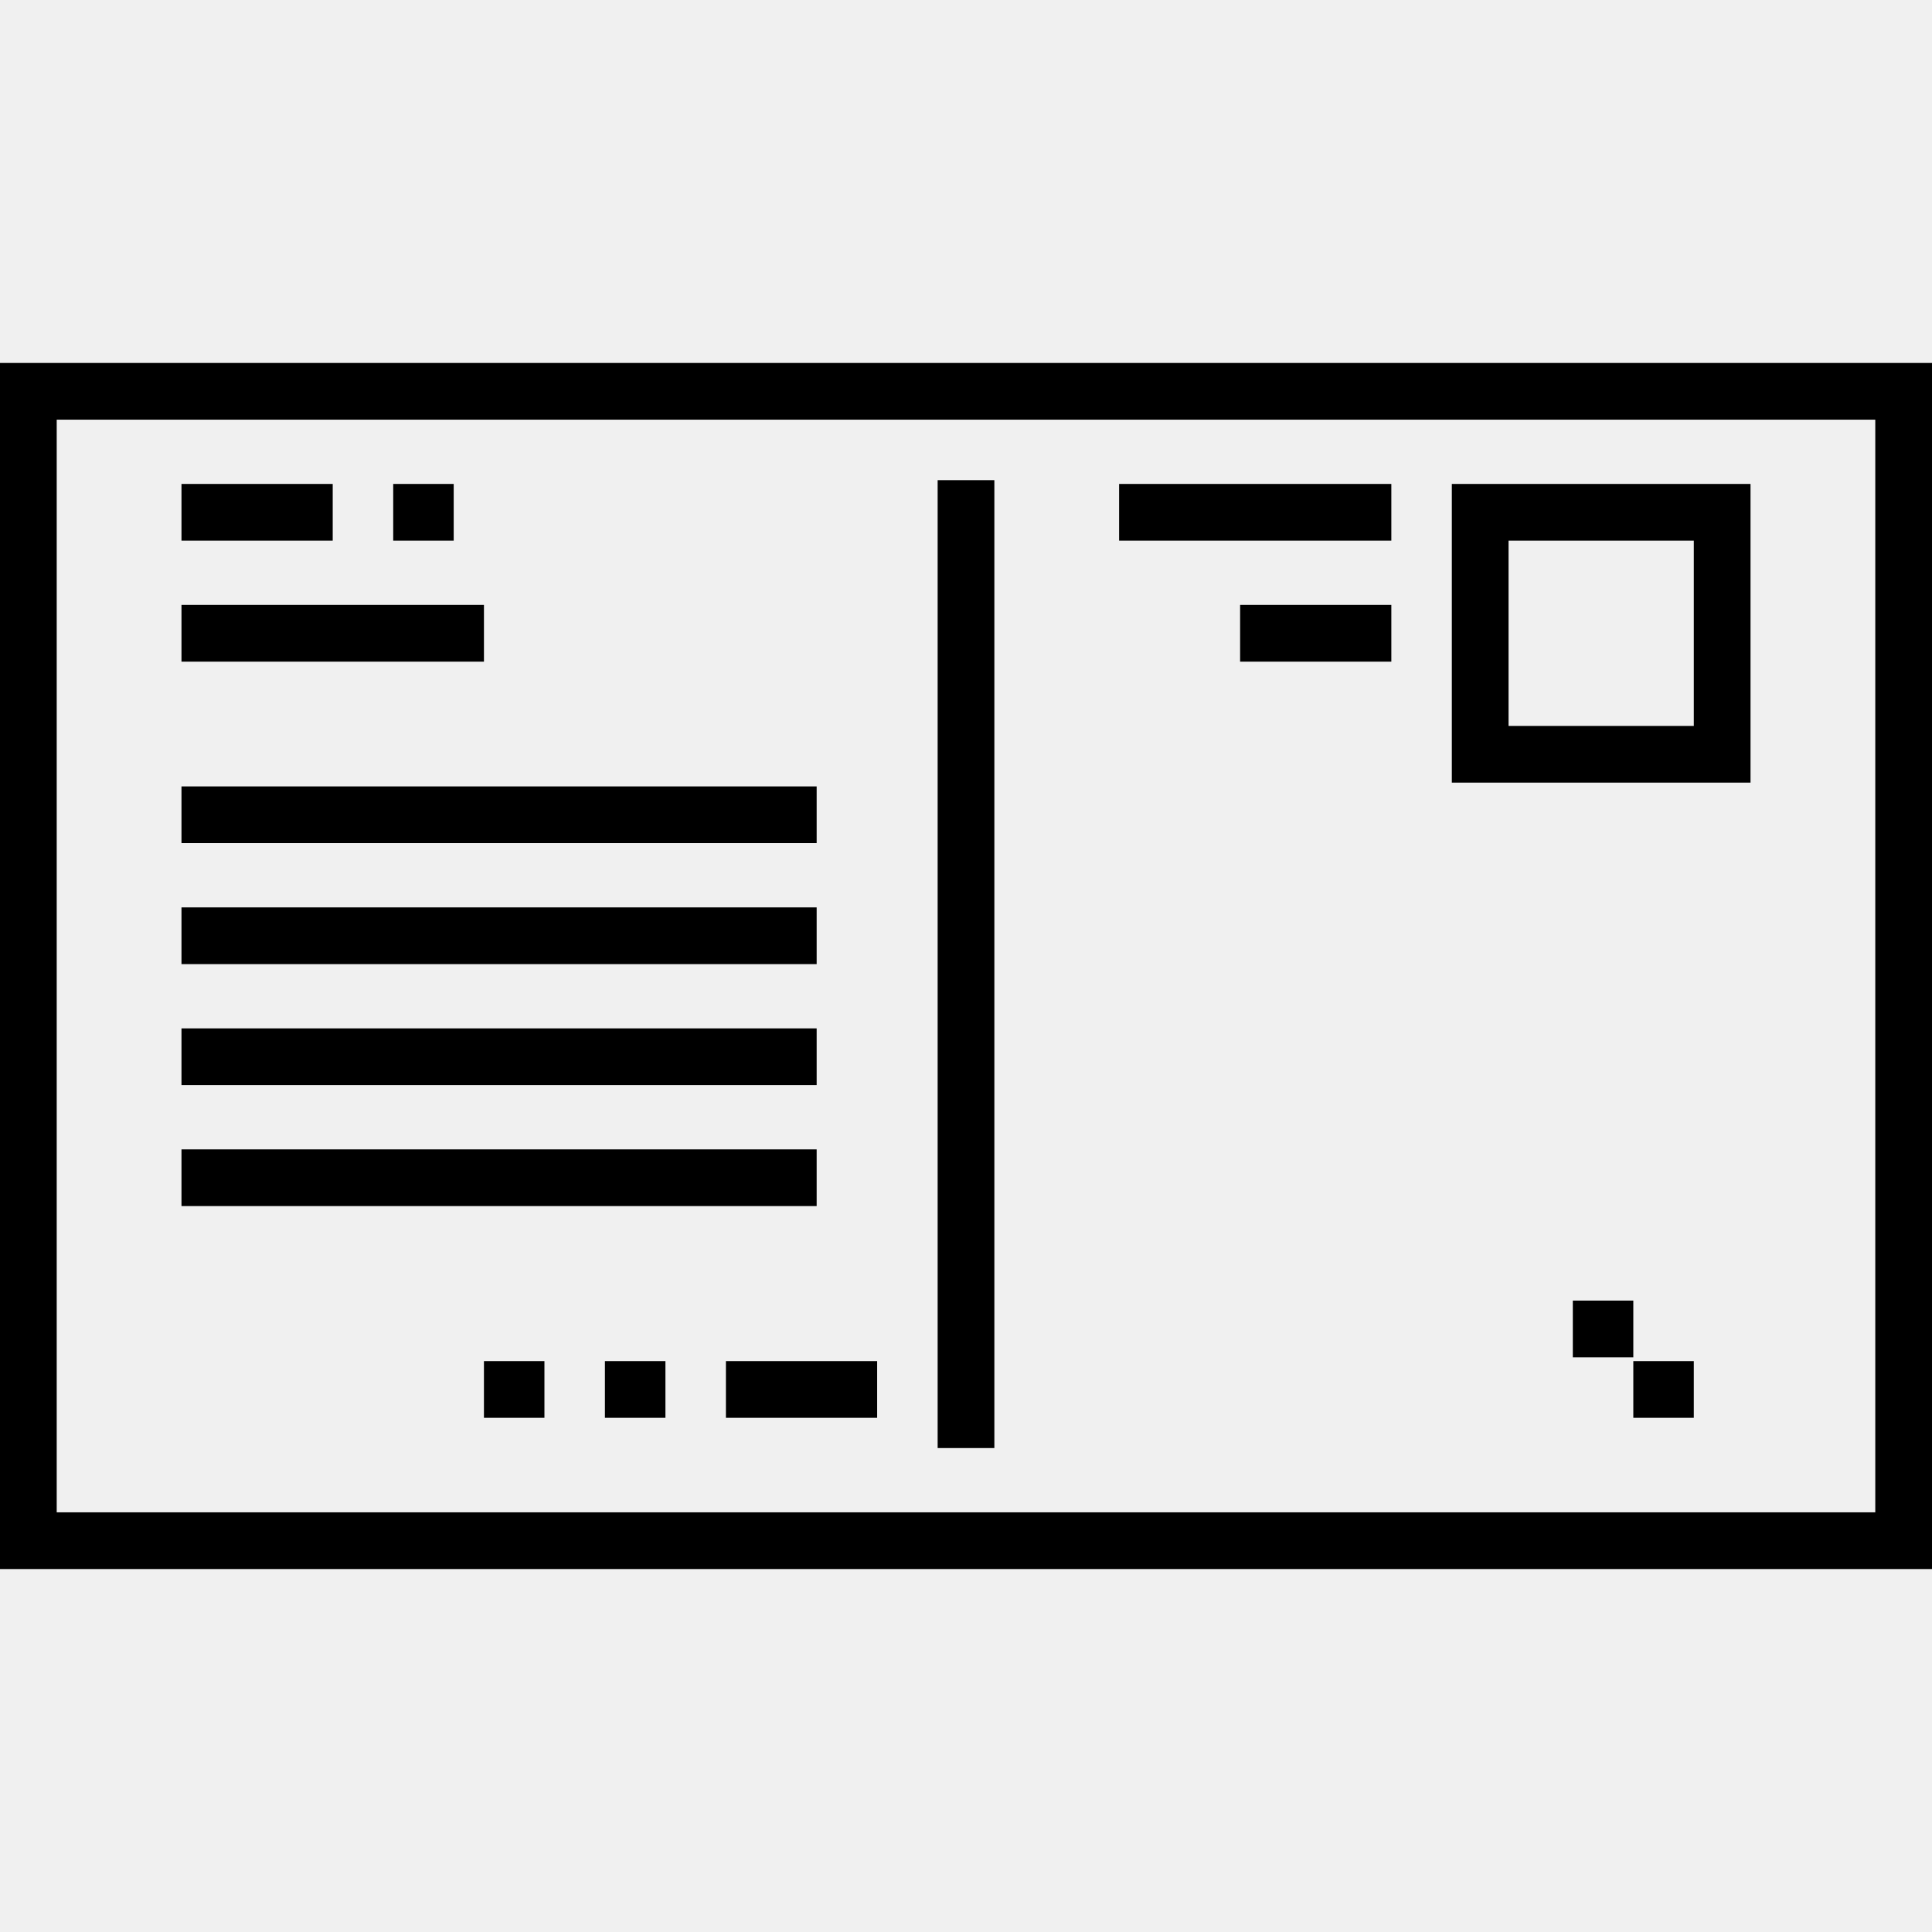
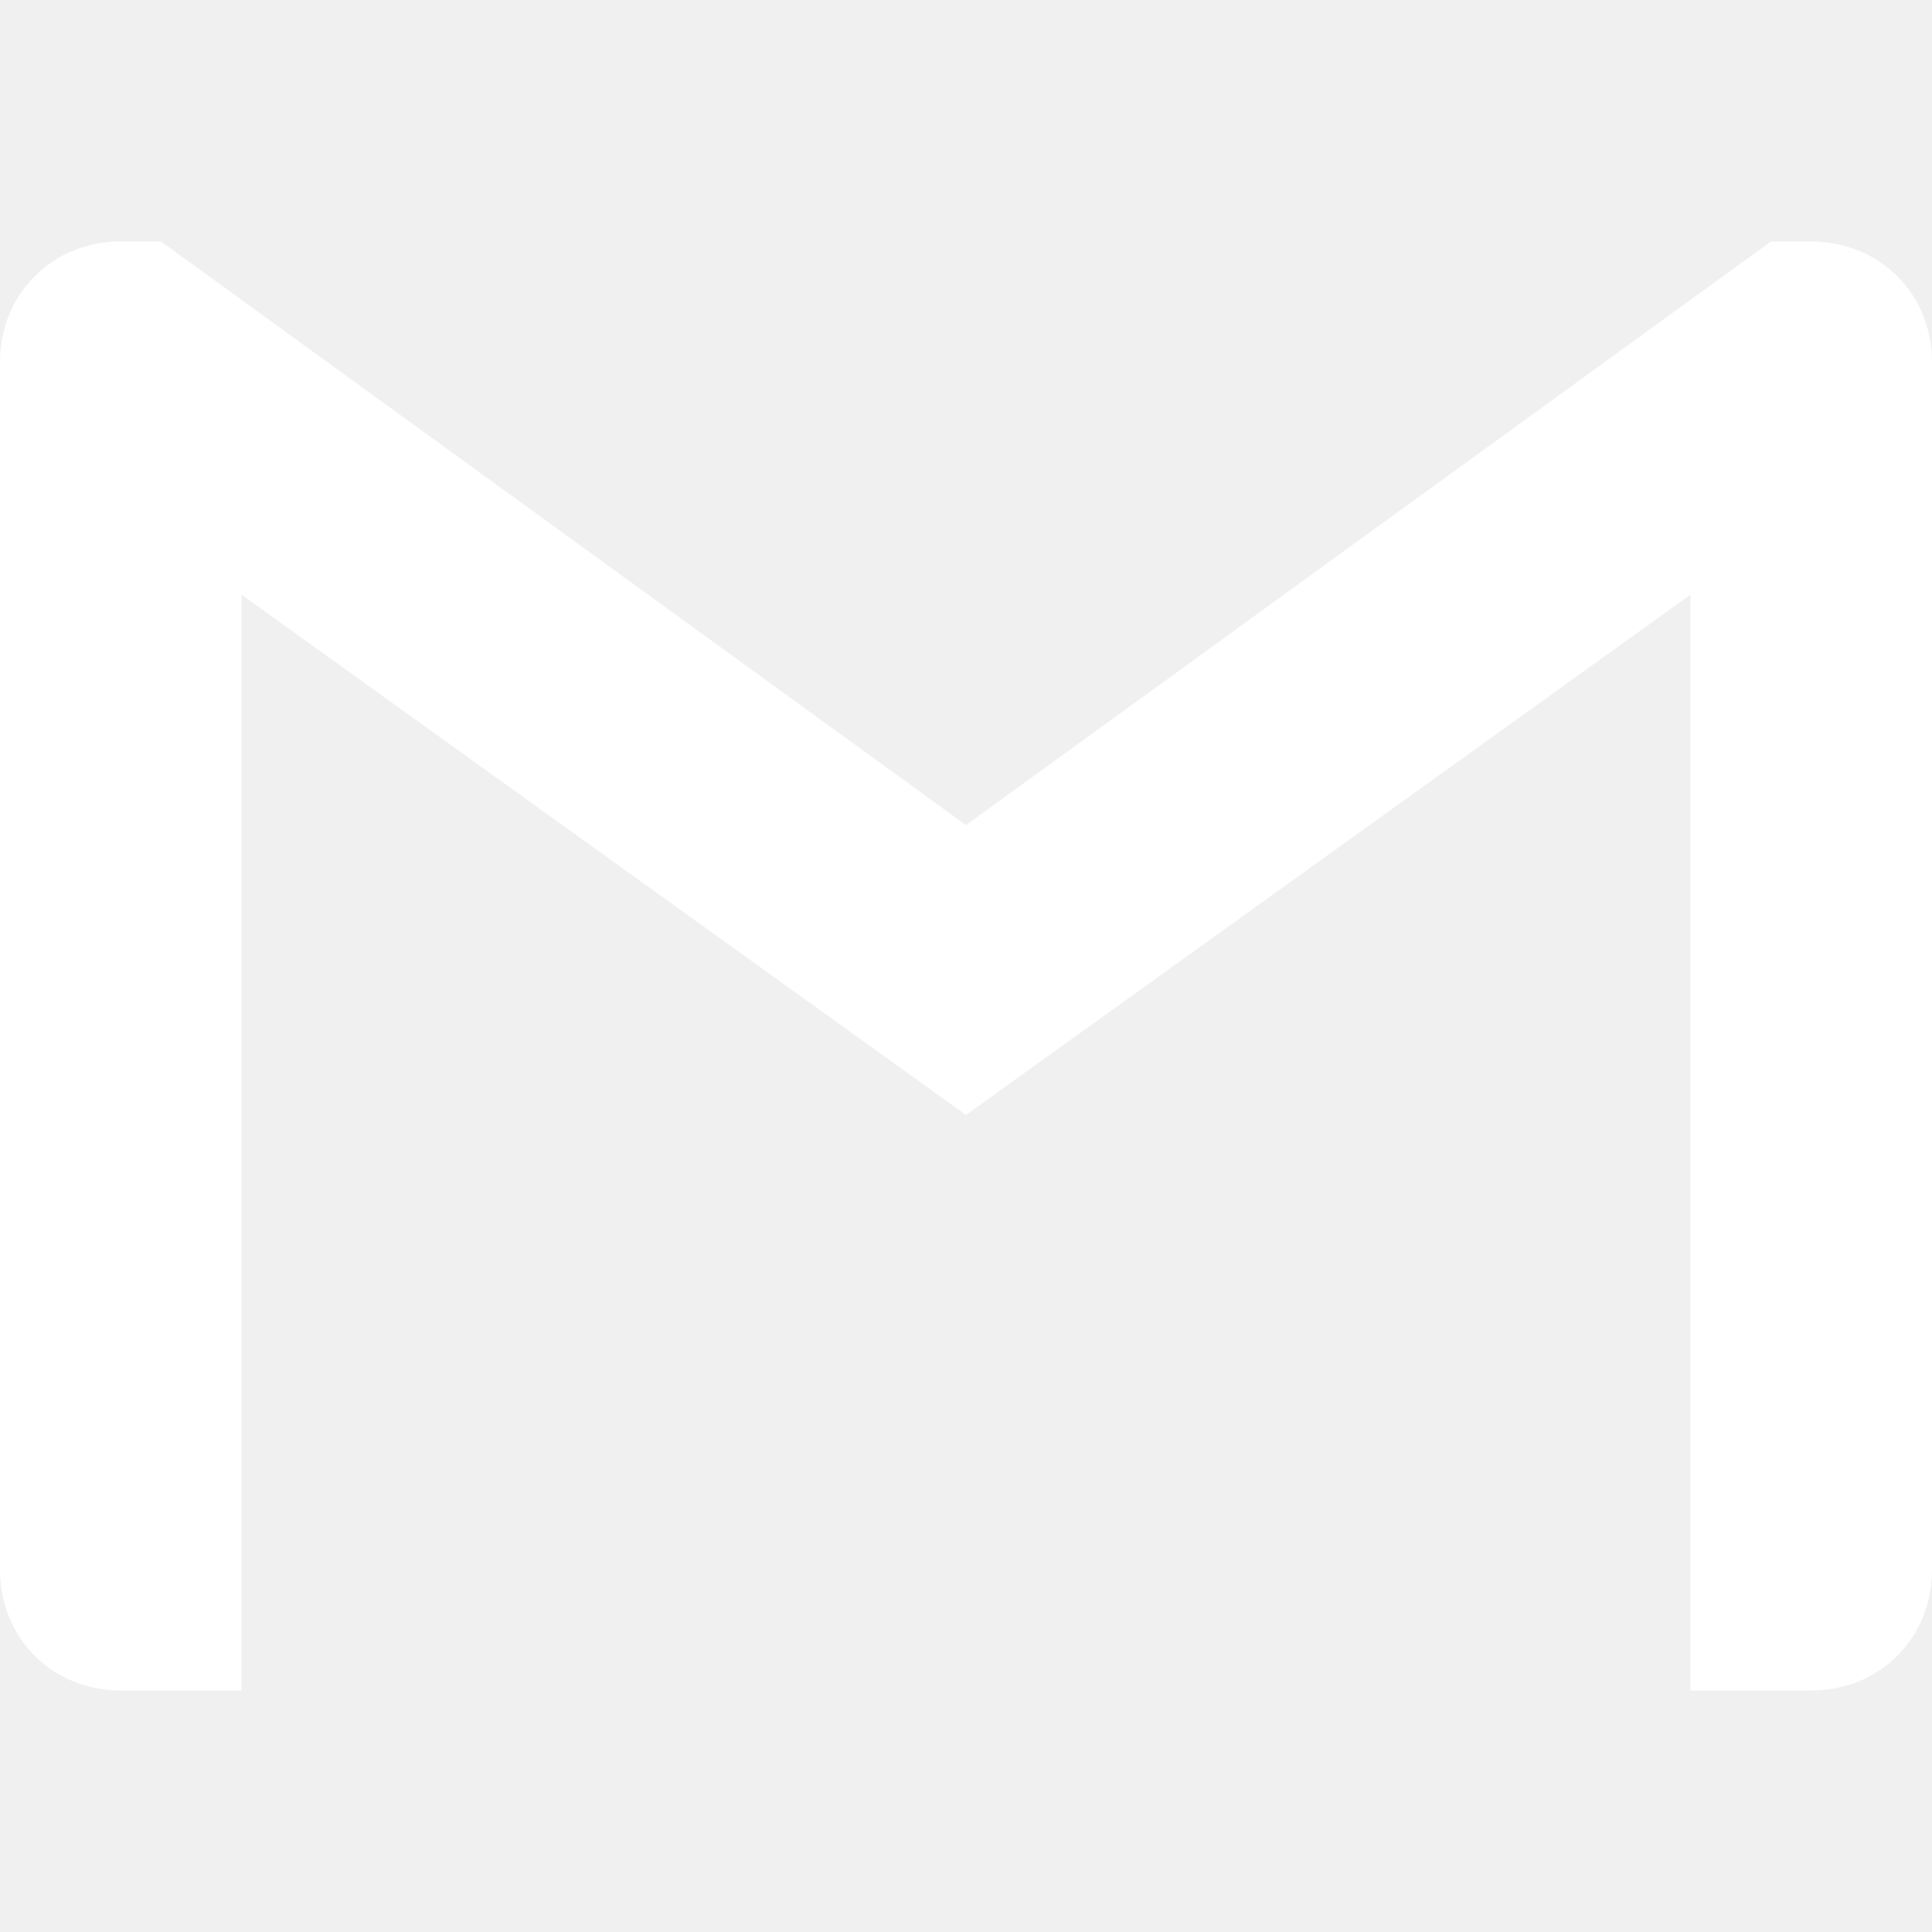
- <svg xmlns="http://www.w3.org/2000/svg" version="1.1" id="Capa_1" x="0px" y="0px" viewBox="0 0 512 512" style="enable-background:new 0 0 512 512;" xml:space="preserve">
-   <g>
-     <g>
-       <rect x="416.814" y="344.673" width="16.031" height="15.029" />
-     </g>
-   </g>
-   <g>
-     <g>
-       <rect x="432.845" y="360.704" width="16.031" height="15.029" />
-     </g>
-   </g>
-   <g>
-     <g>
-       <path d="M0,96.188v319.624h512V96.188H0z M496.971,400.783H15.029V111.217h481.941V400.783z" />
-     </g>
-   </g>
-   <g>
-     <g>
-       <rect x="248.485" y="127.249" width="15.029" height="256.501" />
-     </g>
-   </g>
-   <g>
-     <g>
-       <path d="M384.751,128.25v79.155h79.155V128.25H384.751z M448.877,192.376h-49.096V143.28h49.096V192.376z" />
-     </g>
-   </g>
-   <g>
-     <g>
-       <rect x="296.579" y="128.25" width="72.141" height="15.029" />
-     </g>
-   </g>
-   <g>
-     <g>
-       <rect x="48.094" y="128.25" width="40.078" height="15.029" />
-     </g>
-   </g>
-   <g>
-     <g>
-       <rect x="104.204" y="128.25" width="16.031" height="15.029" />
-     </g>
-   </g>
-   <g>
-     <g>
-       <rect x="48.094" y="160.313" width="80.157" height="15.029" />
-     </g>
-   </g>
-   <g>
-     <g>
-       <rect x="48.094" y="208.407" width="168.329" height="15.029" />
-     </g>
-   </g>
-   <g>
-     <g>
-       <rect x="48.094" y="240.47" width="168.329" height="15.029" />
-     </g>
-   </g>
-   <g>
-     <g>
-       <rect x="48.094" y="272.532" width="168.329" height="15.029" />
-     </g>
-   </g>
-   <g>
-     <g>
-       <rect x="48.094" y="304.595" width="168.329" height="15.029" />
-     </g>
-   </g>
-   <g>
-     <g>
-       <rect x="192.376" y="360.704" width="40.078" height="15.029" />
-     </g>
-   </g>
-   <g>
-     <g>
-       <rect x="160.313" y="360.704" width="16.031" height="15.029" />
-     </g>
-   </g>
-   <g>
-     <g>
-       <rect x="128.25" y="360.704" width="16.031" height="15.029" />
-     </g>
-   </g>
-   <g>
-     <g>
-       <rect x="328.642" y="160.313" width="40.078" height="15.029" />
-     </g>
-   </g>
-   <g>
- </g>
-   <g>
- </g>
-   <g>
- </g>
-   <g>
- </g>
-   <g>
- </g>
-   <g>
- </g>
-   <g>
- </g>
-   <g>
- </g>
-   <g>
- </g>
-   <g>
- </g>
-   <g>
- </g>
-   <g>
- </g>
-   <g>
- </g>
-   <g>
- </g>
-   <g>
- </g>
+ <svg xmlns="http://www.w3.org/2000/svg" fill="#fff" role="img" viewBox="0 0 24 24">
+   <path d="M24 4.5v15c0 .85-.65 1.5-1.5 1.5H21V7.387l-9 6.463-9-6.463V21H1.5C.649 21 0 20.35 0 19.5v-15c0-.425.162-.8.431-1.068C.7 3.16 1.076 3 1.5 3H2l10 7.25L22 3h.5c.425 0 .8.162 1.069.432.27.268.431.643.431 1.068z" />
</svg>
